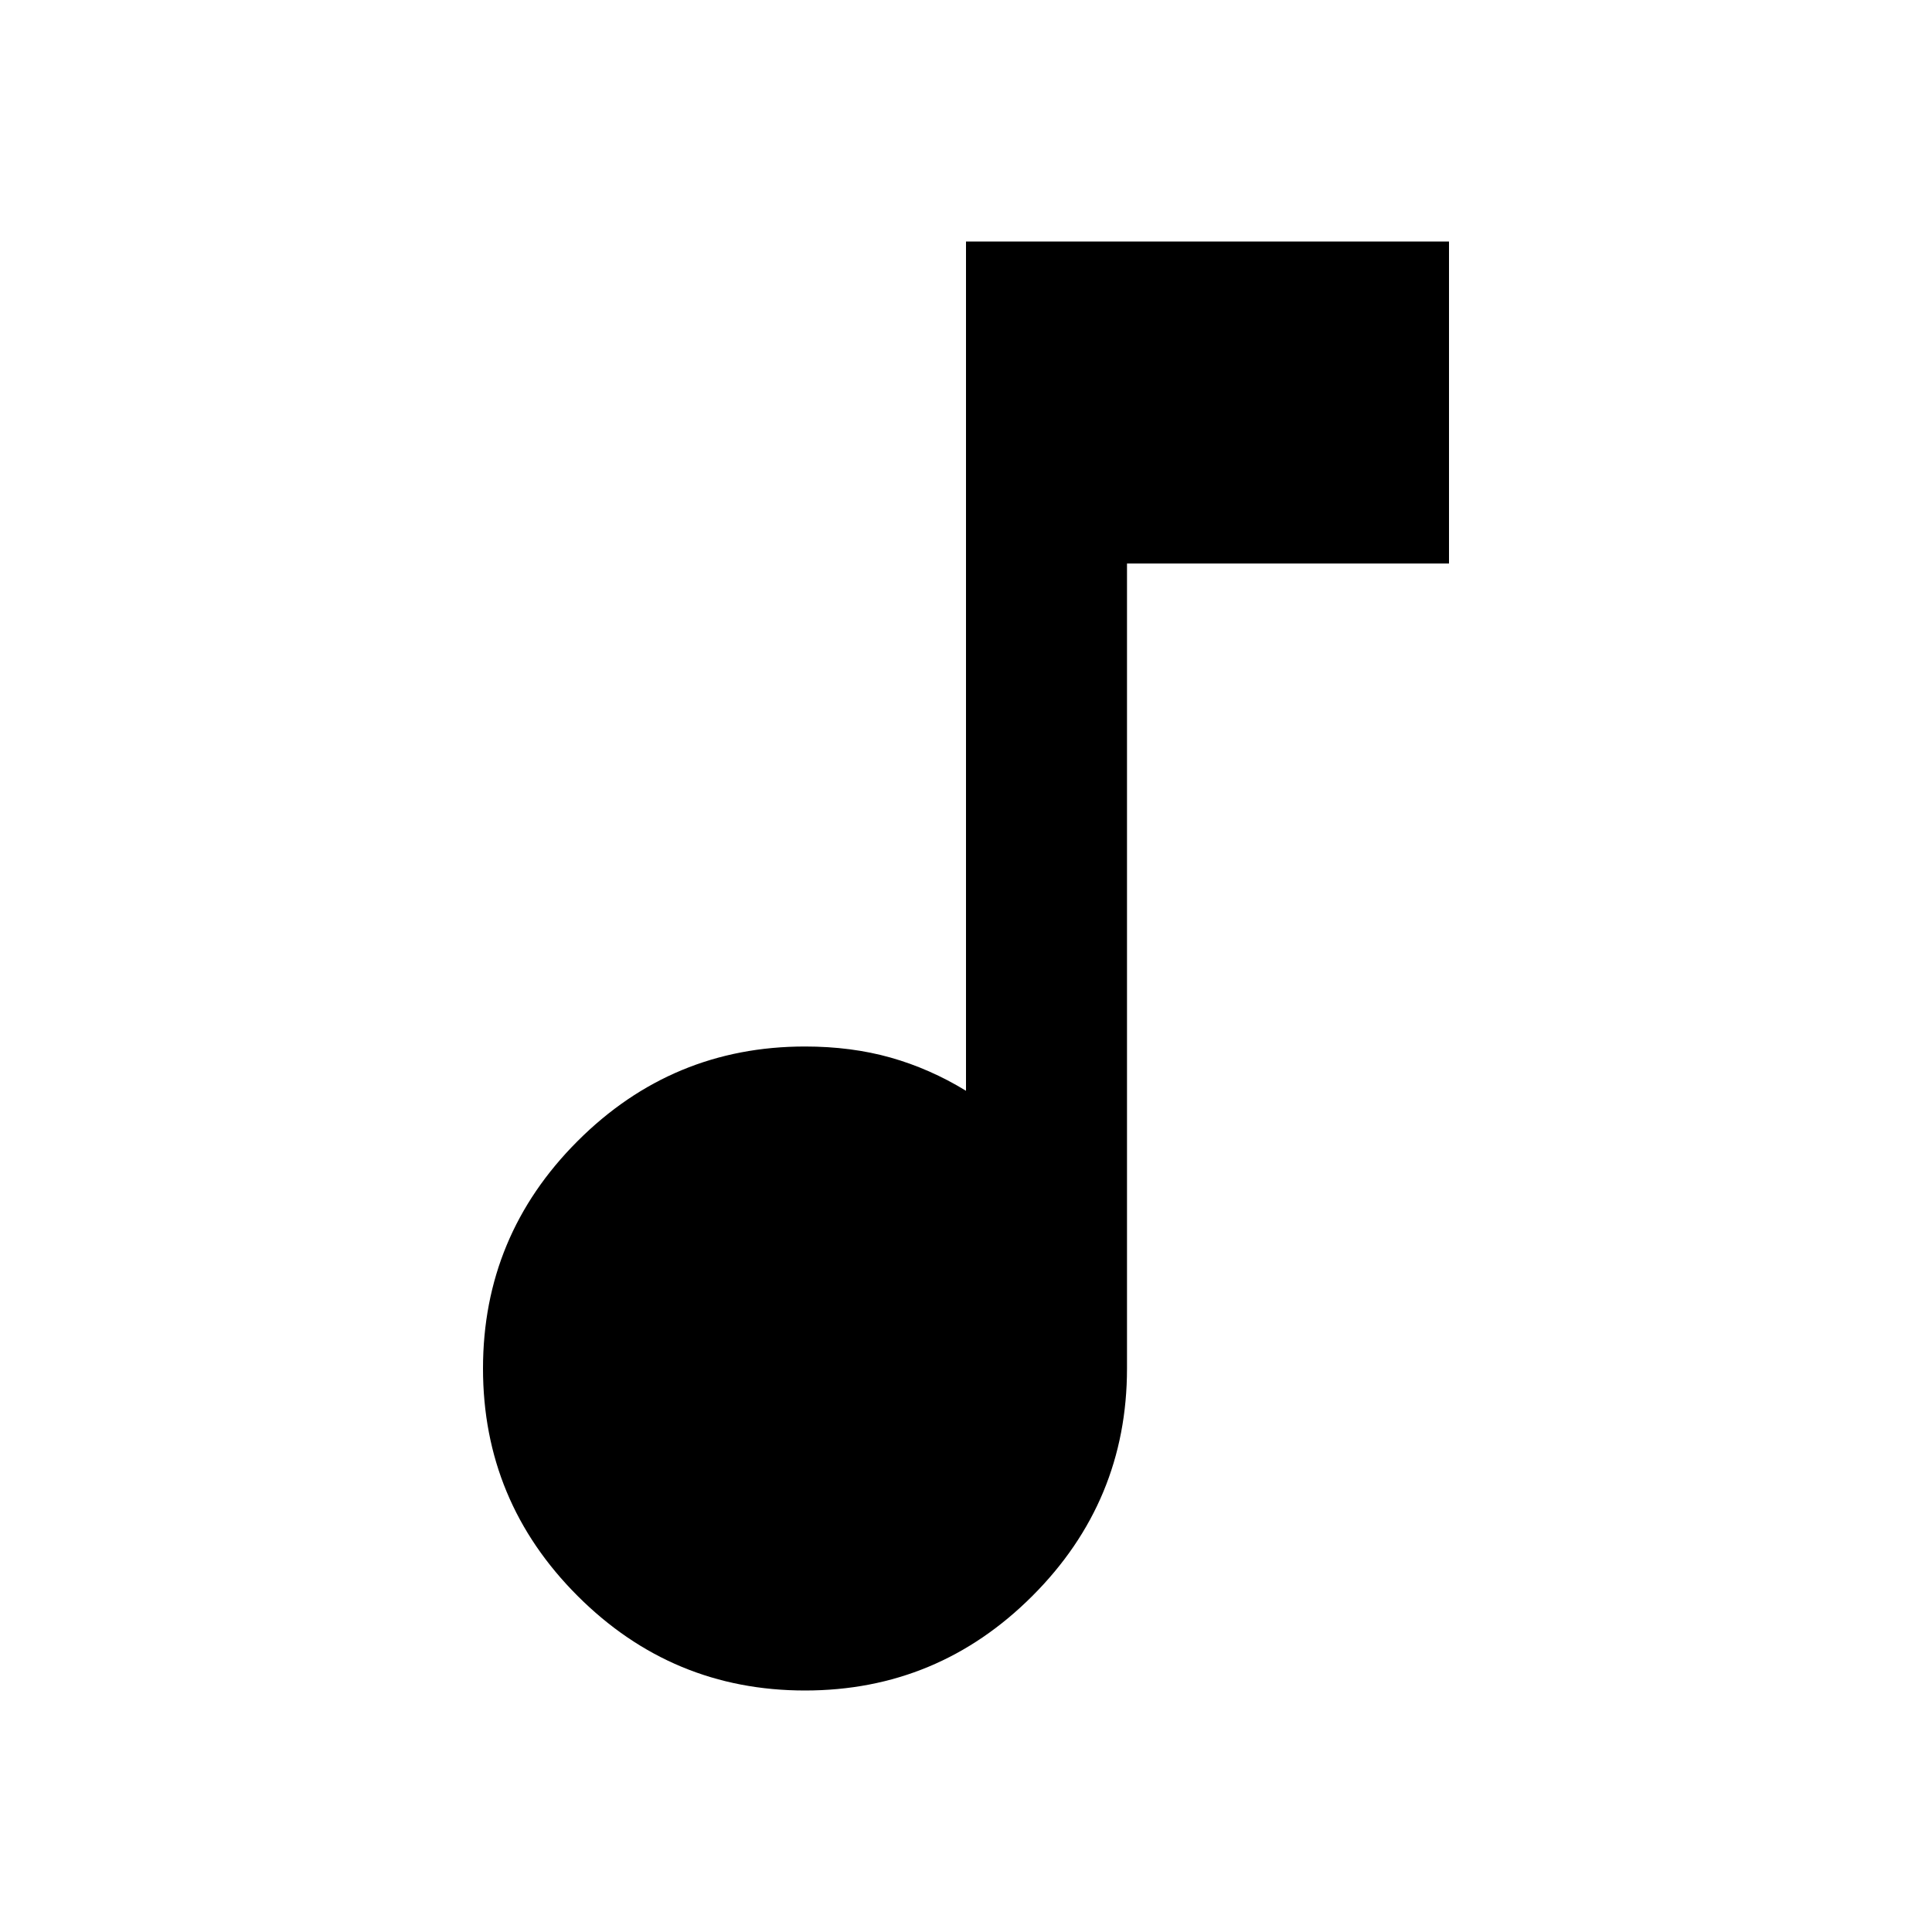
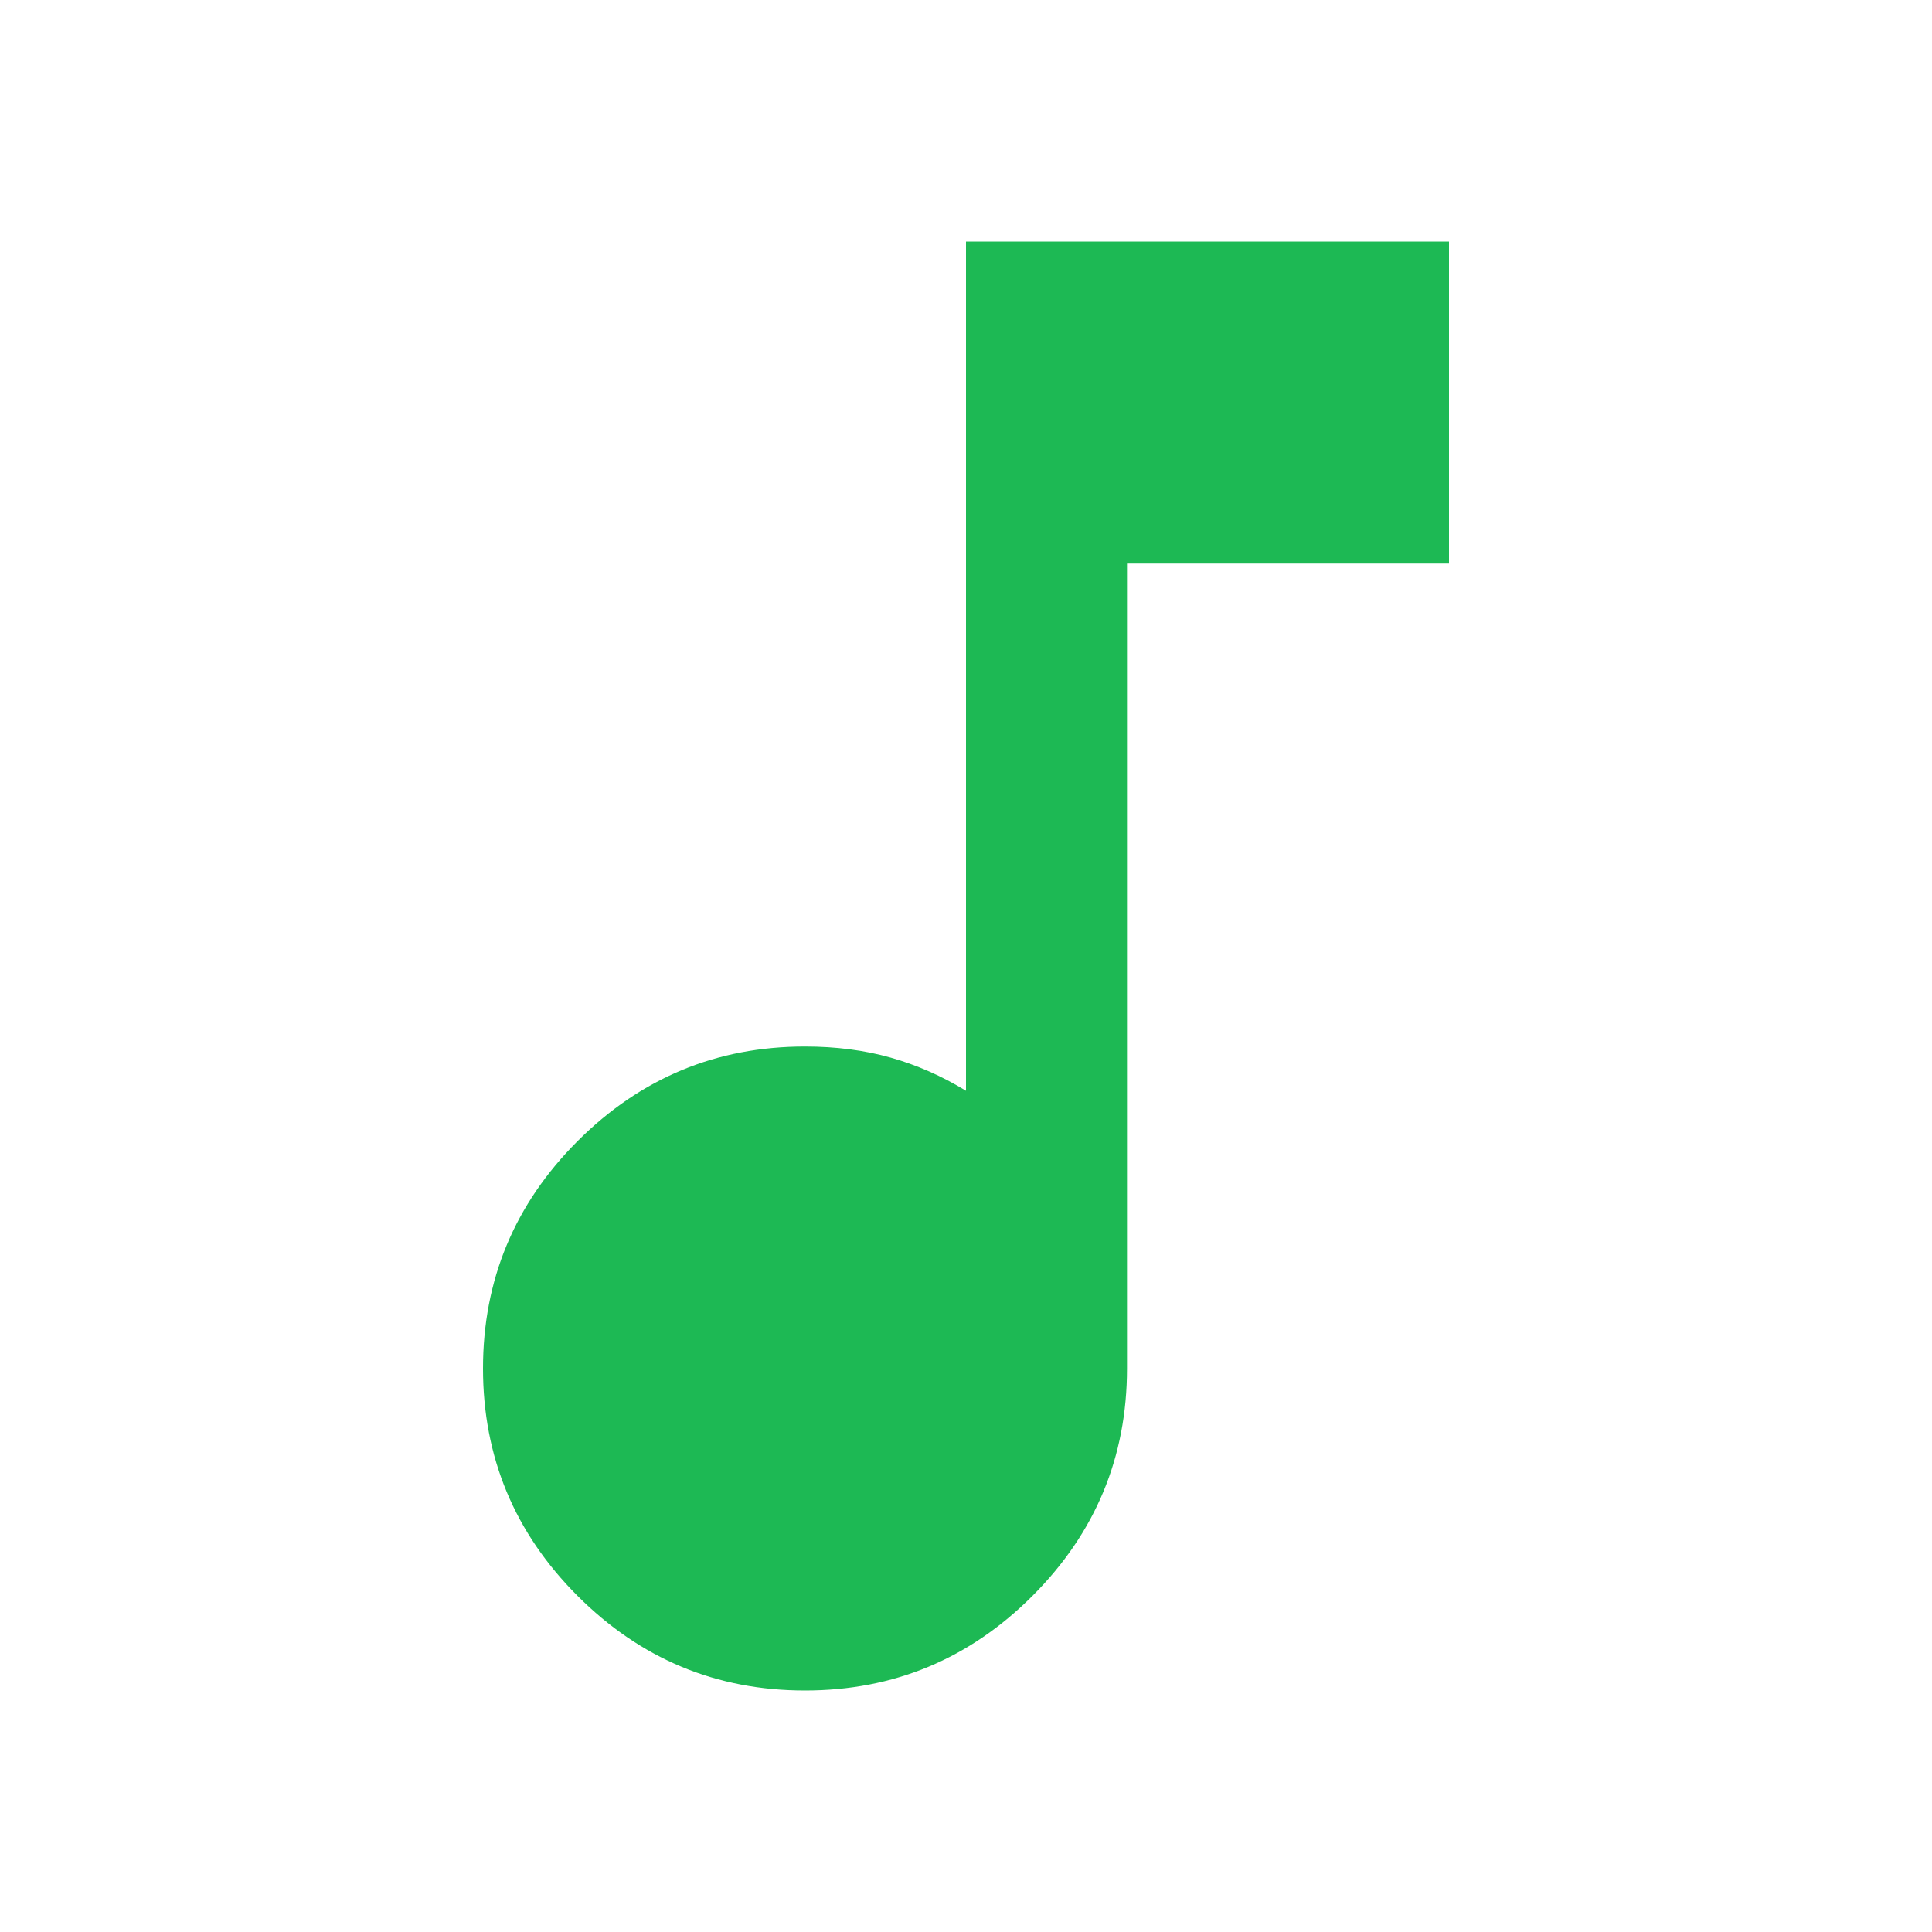
- <svg xmlns="http://www.w3.org/2000/svg" height="24" viewBox="0 -960 960 960" width="24">
+ <svg xmlns="http://www.w3.org/2000/svg" fill="#1DB954" height="24" viewBox="0 -960 960 960" width="24">
  <path d="M400-120q-66 0-113-47t-47-113q0-66 47-113t113-47q23 0 42.5 5.5T480-418v-422h240v160H560v400q0 66-47 113t-113 47Z" />
</svg>
